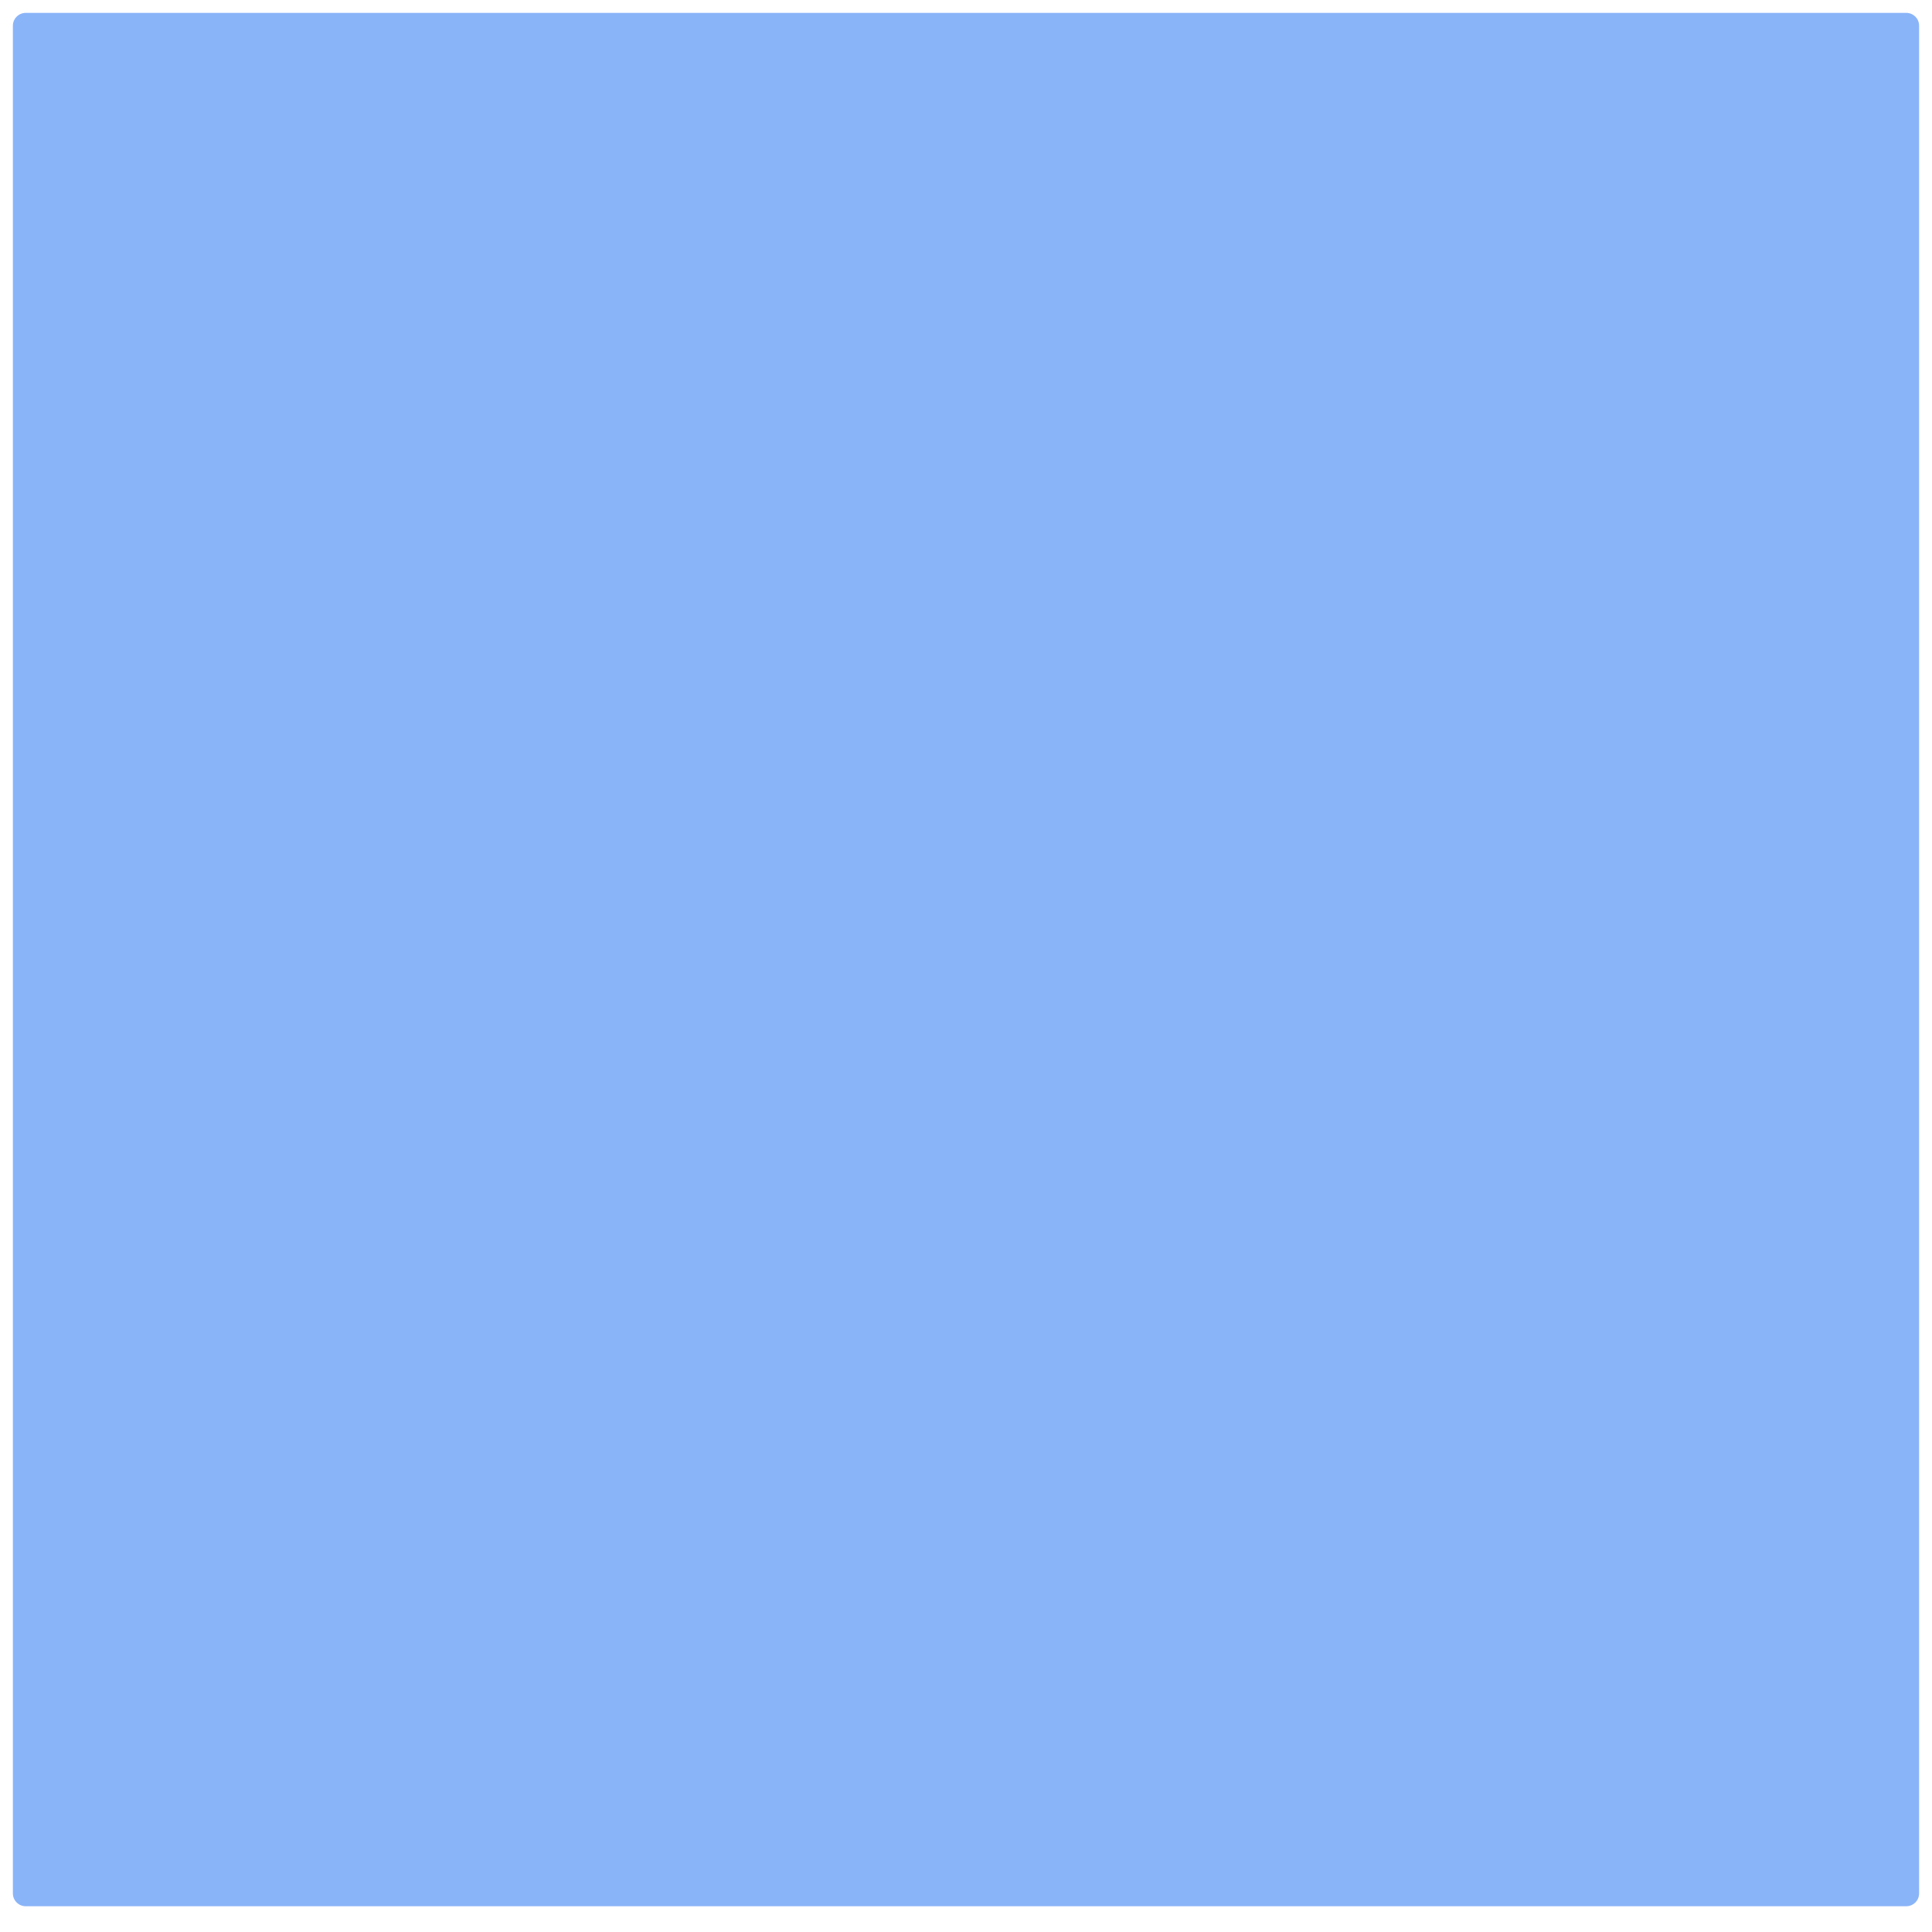
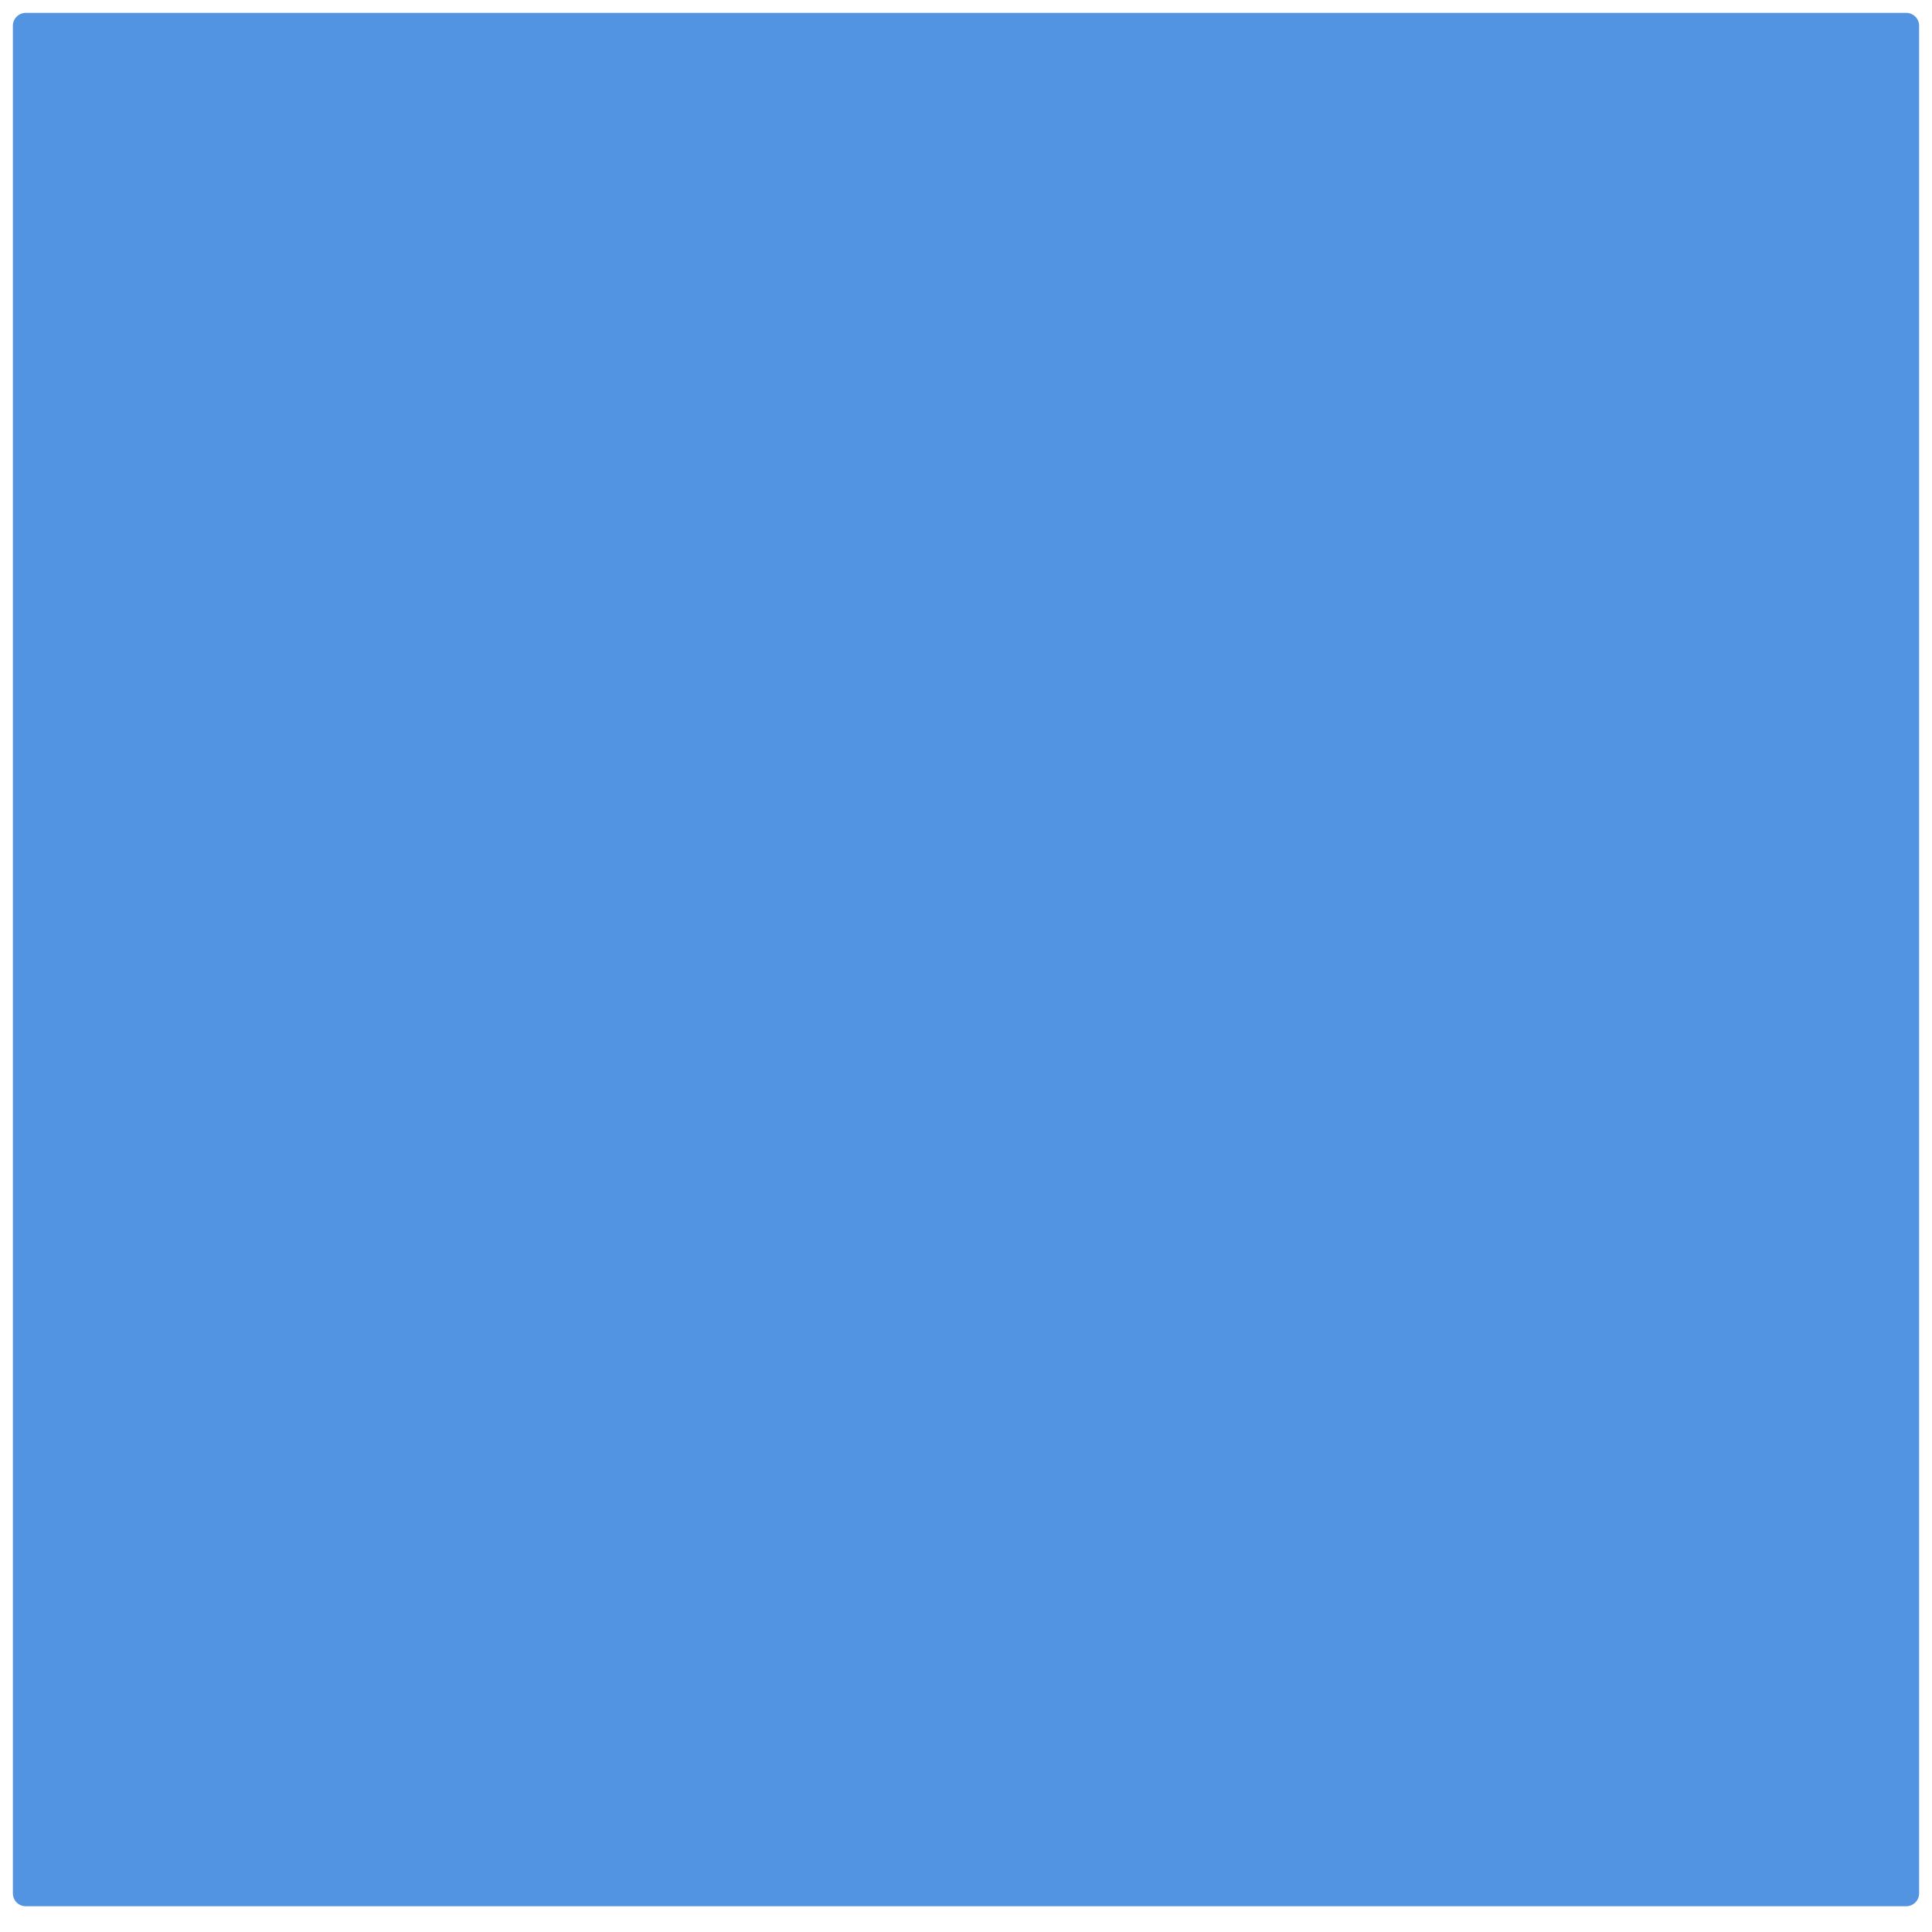
<svg xmlns="http://www.w3.org/2000/svg" xmlns:ns1="http://www.openswatchbook.org/uri/2009/osb" xmlns:xlink="http://www.w3.org/1999/xlink" width="150" height="150" viewBox="0 0 150 150" id="svg2" version="1.1">
  <defs id="defs4">
    <linearGradient id="selected_bg_color" ns1:paint="solid">
-       <stop style="stop-color:#8ab4f8;stop-opacity:1;" offset="0" id="stop4138" />
+       <stop style="stop-color:#5294e2;stop-opacity:1;" offset="0" id="stop4138" />
    </linearGradient>
    <clipPath id="clipPath6">
      <rect y="1040.22" x="505" height="150" width="150" opacity="0.2" fill-rule="evenodd" color="#000000" rx="42" id="rect8" />
    </clipPath>
    <linearGradient xlink:href="#selected_bg_color" id="linearGradient4140" x1="75" y1="1" x2="75" y2="148" gradientUnits="userSpaceOnUse" />
  </defs>
  <rect style="fill:url(#linearGradient4140);fill-opacity:1;stroke-width:0;stroke-miterlimit:4;stroke-dasharray:none" id="rect2995" width="148" height="147" x="1" y="1" transform="translate(-1e-5,0)" ry="1" />
</svg>
